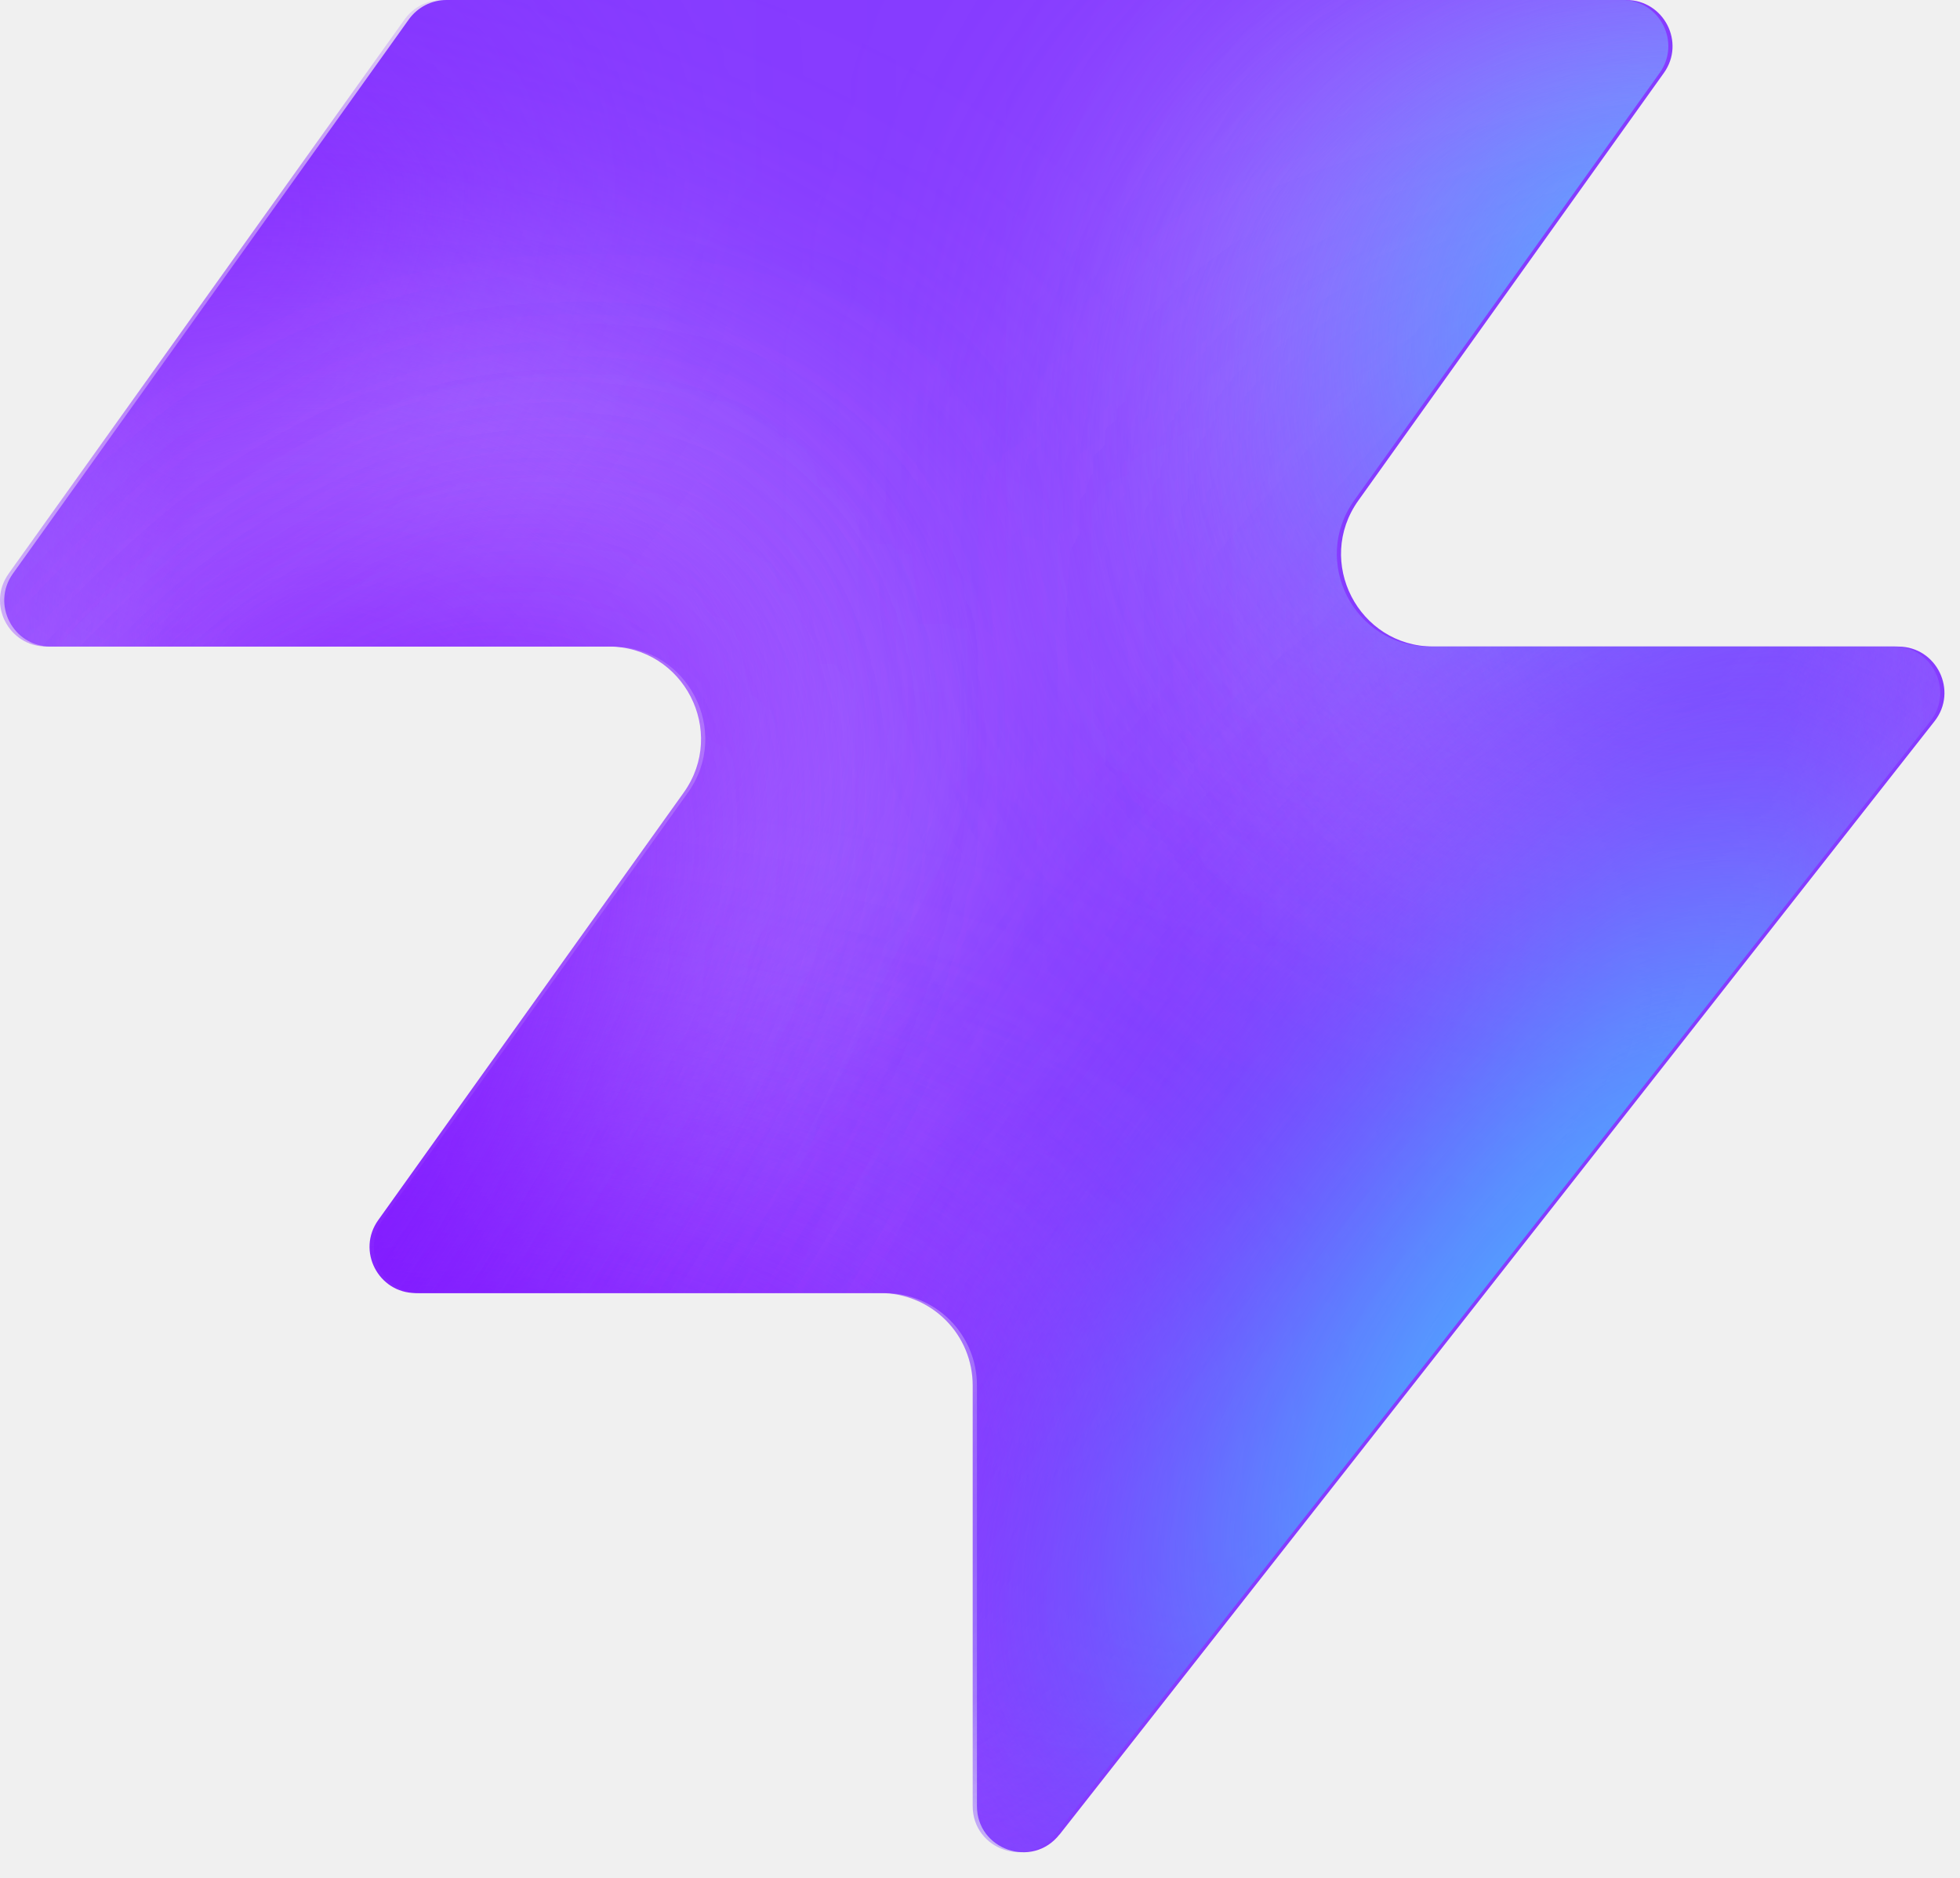
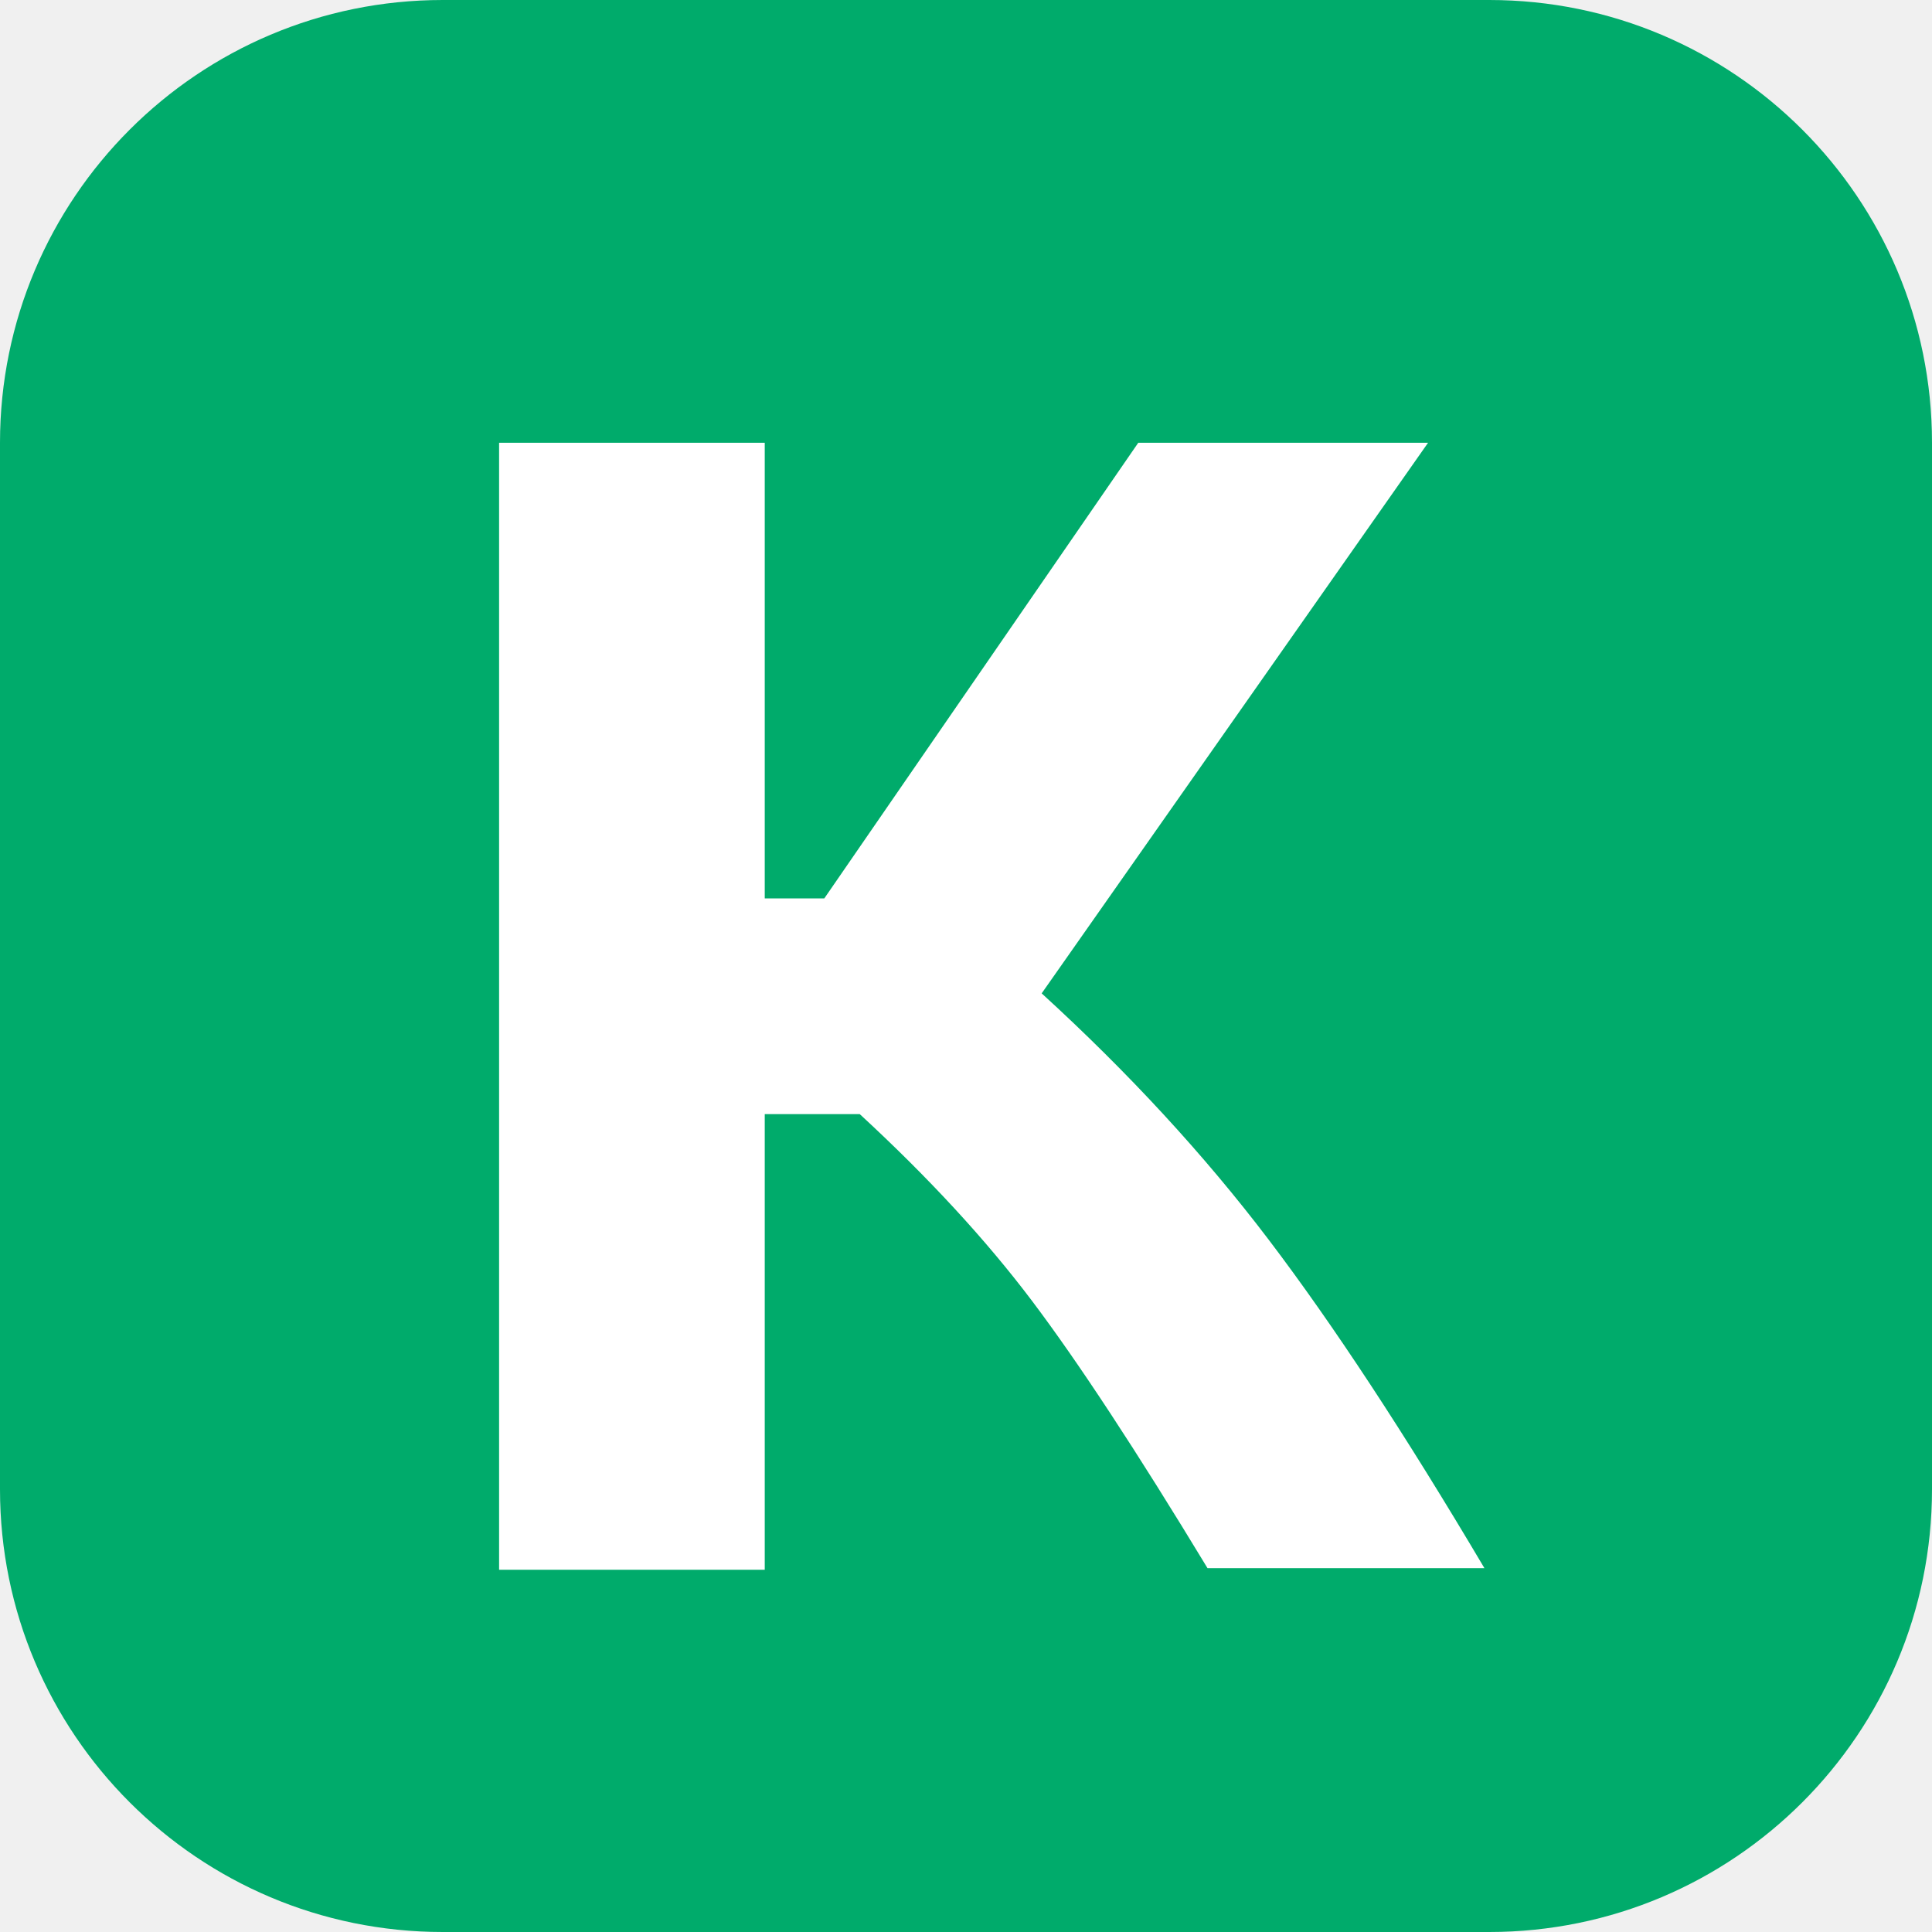
- <svg xmlns="http://www.w3.org/2000/svg" width="48" height="46" fill="none" viewBox="0 0 48 46">
-   <path fill="#863bff" d="M25.946 44.938c-.664.845-2.021.375-2.021-.698V33.937a2.26 2.26 0 0 0-2.262-2.262H10.287c-.92 0-1.456-1.04-.92-1.788l7.48-10.471c1.07-1.497 0-3.578-1.842-3.578H1.237c-.92 0-1.456-1.04-.92-1.788L10.013.474c.214-.297.556-.474.92-.474h28.894c.92 0 1.456 1.04.92 1.788l-7.48 10.471c-1.07 1.498 0 3.579 1.842 3.579h11.377c.943 0 1.473 1.088.89 1.83L25.947 44.94z" style="fill:#863bff;fill:color(display-p3 .525 .23 1);fill-opacity:1" />
-   <mask id="a" width="48" height="46" x="0" y="0" maskUnits="userSpaceOnUse" style="mask-type:alpha">
-     <path fill="#000" d="M25.842 44.938c-.664.844-2.021.375-2.021-.698V33.937a2.26 2.26 0 0 0-2.262-2.262H10.183c-.92 0-1.456-1.04-.92-1.788l7.48-10.471c1.07-1.498 0-3.579-1.842-3.579H1.133c-.92 0-1.456-1.04-.92-1.787L9.91.473c.214-.297.556-.474.92-.474h28.894c.92 0 1.456 1.04.92 1.788l-7.48 10.471c-1.07 1.498 0 3.578 1.842 3.578h11.377c.943 0 1.473 1.088.89 1.832L25.843 44.94z" style="fill:#000;fill-opacity:1" />
-   </mask>
-   <g mask="url(#a)">
-     <g filter="url(#b)">
-       <ellipse cx="5.508" cy="14.704" fill="#ede6ff" rx="5.508" ry="14.704" style="fill:#ede6ff;fill:color(display-p3 .927 .903 1);fill-opacity:1" transform="matrix(.00324 1 1 -.00324 -4.47 31.516)" />
-     </g>
-     <g filter="url(#c)">
-       <ellipse cx="10.399" cy="29.851" fill="#ede6ff" rx="10.399" ry="29.851" style="fill:#ede6ff;fill:color(display-p3 .927 .903 1);fill-opacity:1" transform="matrix(.00324 1 1 -.00324 -39.328 7.883)" />
-     </g>
-     <g filter="url(#d)">
-       <ellipse cx="5.508" cy="30.487" fill="#7e14ff" rx="5.508" ry="30.487" style="fill:#7e14ff;fill:color(display-p3 .492 .077 1);fill-opacity:1" transform="rotate(89.814 -25.913 -14.639)scale(1 -1)" />
-     </g>
-     <g filter="url(#e)">
-       <ellipse cx="5.508" cy="30.599" fill="#7e14ff" rx="5.508" ry="30.599" style="fill:#7e14ff;fill:color(display-p3 .492 .077 1);fill-opacity:1" transform="rotate(89.814 -32.644 -3.334)scale(1 -1)" />
-     </g>
-     <g filter="url(#f)">
-       <ellipse cx="5.508" cy="30.599" fill="#7e14ff" rx="5.508" ry="30.599" style="fill:#7e14ff;fill:color(display-p3 .492 .077 1);fill-opacity:1" transform="matrix(.00324 1 1 -.00324 -34.34 30.47)" />
-     </g>
-     <g filter="url(#g)">
-       <ellipse cx="14.072" cy="22.078" fill="#ede6ff" rx="14.072" ry="22.078" style="fill:#ede6ff;fill:color(display-p3 .927 .903 1);fill-opacity:1" transform="rotate(93.35 24.506 48.493)scale(-1 1)" />
-     </g>
-     <g filter="url(#h)">
-       <ellipse cx="3.47" cy="21.501" fill="#7e14ff" rx="3.47" ry="21.501" style="fill:#7e14ff;fill:color(display-p3 .492 .077 1);fill-opacity:1" transform="rotate(89.009 28.708 47.59)scale(-1 1)" />
-     </g>
-     <g filter="url(#i)">
-       <ellipse cx="3.47" cy="21.501" fill="#7e14ff" rx="3.47" ry="21.501" style="fill:#7e14ff;fill:color(display-p3 .492 .077 1);fill-opacity:1" transform="rotate(89.009 28.708 47.59)scale(-1 1)" />
-     </g>
-     <g filter="url(#j)">
-       <ellipse cx=".387" cy="8.972" fill="#7e14ff" rx="4.407" ry="29.108" style="fill:#7e14ff;fill:color(display-p3 .492 .077 1);fill-opacity:1" transform="rotate(39.51 .387 8.972)" />
-     </g>
-     <g filter="url(#k)">
-       <ellipse cx="47.523" cy="-6.092" fill="#7e14ff" rx="4.407" ry="29.108" style="fill:#7e14ff;fill:color(display-p3 .492 .077 1);fill-opacity:1" transform="rotate(37.892 47.523 -6.092)" />
-     </g>
-     <g filter="url(#l)">
-       <ellipse cx="41.412" cy="6.333" fill="#47bfff" rx="5.971" ry="9.665" style="fill:#47bfff;fill:color(display-p3 .28 .748 1);fill-opacity:1" transform="rotate(37.892 41.412 6.333)" />
-     </g>
-     <g filter="url(#m)">
-       <ellipse cx="-1.879" cy="38.332" fill="#7e14ff" rx="4.407" ry="29.108" style="fill:#7e14ff;fill:color(display-p3 .492 .077 1);fill-opacity:1" transform="rotate(37.892 -1.88 38.332)" />
-     </g>
-     <g filter="url(#n)">
-       <ellipse cx="-1.879" cy="38.332" fill="#7e14ff" rx="4.407" ry="29.108" style="fill:#7e14ff;fill:color(display-p3 .492 .077 1);fill-opacity:1" transform="rotate(37.892 -1.88 38.332)" />
-     </g>
-     <g filter="url(#o)">
-       <ellipse cx="35.651" cy="29.907" fill="#7e14ff" rx="4.407" ry="29.108" style="fill:#7e14ff;fill:color(display-p3 .492 .077 1);fill-opacity:1" transform="rotate(37.892 35.651 29.907)" />
-     </g>
-     <g filter="url(#p)">
-       <ellipse cx="38.418" cy="32.4" fill="#47bfff" rx="5.971" ry="15.297" style="fill:#47bfff;fill:color(display-p3 .28 .748 1);fill-opacity:1" transform="rotate(37.892 38.418 32.4)" />
+ <svg xmlns="http://www.w3.org/2000/svg" width="48" height="48" viewBox="0 0 48 48" fill="none">
+   <g clip-path="url(#clip-path-0_1)">
+     <rect x="0" y="0" width="48" height="48" rx="11" fill="#00AB6B" />
+     <g>
+       <path fill="#FFFFFF" d="M30 38.96Q27.36 34.6 25.64 32.32Q23.92 30.04 21.36 27.68L19 27.68L19 39L12.4 39L12.4 11L19 11L19 22.32L20.48 22.32L28.28 11L35.48 11L25.88 24.68Q29.12 27.64 31.52 30.8Q33.92 33.96 36.88 38.96L30 38.96Z" />
    </g>
  </g>
  <defs>
-     <filter id="b" width="60.045" height="41.654" x="-19.77" y="16.149" color-interpolation-filters="sRGB" filterUnits="userSpaceOnUse">
-       <feFlood flood-opacity="0" result="BackgroundImageFix" />
-       <feBlend in="SourceGraphic" in2="BackgroundImageFix" result="shape" />
-       <feGaussianBlur result="effect1_foregroundBlur_2002_17158" stdDeviation="7.659" />
-     </filter>
-     <filter id="c" width="90.34" height="51.437" x="-54.613" y="-7.533" color-interpolation-filters="sRGB" filterUnits="userSpaceOnUse">
-       <feFlood flood-opacity="0" result="BackgroundImageFix" />
-       <feBlend in="SourceGraphic" in2="BackgroundImageFix" result="shape" />
-       <feGaussianBlur result="effect1_foregroundBlur_2002_17158" stdDeviation="7.659" />
-     </filter>
-     <filter id="d" width="79.355" height="29.4" x="-49.64" y="2.03" color-interpolation-filters="sRGB" filterUnits="userSpaceOnUse">
-       <feFlood flood-opacity="0" result="BackgroundImageFix" />
-       <feBlend in="SourceGraphic" in2="BackgroundImageFix" result="shape" />
-       <feGaussianBlur result="effect1_foregroundBlur_2002_17158" stdDeviation="4.596" />
-     </filter>
-     <filter id="e" width="79.579" height="29.4" x="-45.045" y="20.029" color-interpolation-filters="sRGB" filterUnits="userSpaceOnUse">
-       <feFlood flood-opacity="0" result="BackgroundImageFix" />
-       <feBlend in="SourceGraphic" in2="BackgroundImageFix" result="shape" />
-       <feGaussianBlur result="effect1_foregroundBlur_2002_17158" stdDeviation="4.596" />
-     </filter>
-     <filter id="f" width="79.579" height="29.4" x="-43.513" y="21.178" color-interpolation-filters="sRGB" filterUnits="userSpaceOnUse">
-       <feFlood flood-opacity="0" result="BackgroundImageFix" />
-       <feBlend in="SourceGraphic" in2="BackgroundImageFix" result="shape" />
-       <feGaussianBlur result="effect1_foregroundBlur_2002_17158" stdDeviation="4.596" />
-     </filter>
-     <filter id="g" width="74.749" height="58.852" x="15.756" y="-17.901" color-interpolation-filters="sRGB" filterUnits="userSpaceOnUse">
-       <feFlood flood-opacity="0" result="BackgroundImageFix" />
-       <feBlend in="SourceGraphic" in2="BackgroundImageFix" result="shape" />
-       <feGaussianBlur result="effect1_foregroundBlur_2002_17158" stdDeviation="7.659" />
-     </filter>
-     <filter id="h" width="61.377" height="25.362" x="23.548" y="2.284" color-interpolation-filters="sRGB" filterUnits="userSpaceOnUse">
-       <feFlood flood-opacity="0" result="BackgroundImageFix" />
-       <feBlend in="SourceGraphic" in2="BackgroundImageFix" result="shape" />
-       <feGaussianBlur result="effect1_foregroundBlur_2002_17158" stdDeviation="4.596" />
-     </filter>
-     <filter id="i" width="61.377" height="25.362" x="23.548" y="2.284" color-interpolation-filters="sRGB" filterUnits="userSpaceOnUse">
-       <feFlood flood-opacity="0" result="BackgroundImageFix" />
-       <feBlend in="SourceGraphic" in2="BackgroundImageFix" result="shape" />
-       <feGaussianBlur result="effect1_foregroundBlur_2002_17158" stdDeviation="4.596" />
-     </filter>
-     <filter id="j" width="56.045" height="63.649" x="-27.636" y="-22.853" color-interpolation-filters="sRGB" filterUnits="userSpaceOnUse">
-       <feFlood flood-opacity="0" result="BackgroundImageFix" />
-       <feBlend in="SourceGraphic" in2="BackgroundImageFix" result="shape" />
-       <feGaussianBlur result="effect1_foregroundBlur_2002_17158" stdDeviation="4.596" />
-     </filter>
-     <filter id="k" width="54.814" height="64.646" x="20.116" y="-38.415" color-interpolation-filters="sRGB" filterUnits="userSpaceOnUse">
-       <feFlood flood-opacity="0" result="BackgroundImageFix" />
-       <feBlend in="SourceGraphic" in2="BackgroundImageFix" result="shape" />
-       <feGaussianBlur result="effect1_foregroundBlur_2002_17158" stdDeviation="4.596" />
-     </filter>
-     <filter id="l" width="33.541" height="35.313" x="24.641" y="-11.323" color-interpolation-filters="sRGB" filterUnits="userSpaceOnUse">
-       <feFlood flood-opacity="0" result="BackgroundImageFix" />
-       <feBlend in="SourceGraphic" in2="BackgroundImageFix" result="shape" />
-       <feGaussianBlur result="effect1_foregroundBlur_2002_17158" stdDeviation="4.596" />
-     </filter>
-     <filter id="m" width="54.814" height="64.646" x="-29.286" y="6.009" color-interpolation-filters="sRGB" filterUnits="userSpaceOnUse">
-       <feFlood flood-opacity="0" result="BackgroundImageFix" />
-       <feBlend in="SourceGraphic" in2="BackgroundImageFix" result="shape" />
-       <feGaussianBlur result="effect1_foregroundBlur_2002_17158" stdDeviation="4.596" />
-     </filter>
-     <filter id="n" width="54.814" height="64.646" x="-29.286" y="6.009" color-interpolation-filters="sRGB" filterUnits="userSpaceOnUse">
-       <feFlood flood-opacity="0" result="BackgroundImageFix" />
-       <feBlend in="SourceGraphic" in2="BackgroundImageFix" result="shape" />
-       <feGaussianBlur result="effect1_foregroundBlur_2002_17158" stdDeviation="4.596" />
-     </filter>
-     <filter id="o" width="54.814" height="64.646" x="8.244" y="-2.416" color-interpolation-filters="sRGB" filterUnits="userSpaceOnUse">
-       <feFlood flood-opacity="0" result="BackgroundImageFix" />
-       <feBlend in="SourceGraphic" in2="BackgroundImageFix" result="shape" />
-       <feGaussianBlur result="effect1_foregroundBlur_2002_17158" stdDeviation="4.596" />
-     </filter>
-     <filter id="p" width="39.409" height="43.623" x="18.713" y="10.588" color-interpolation-filters="sRGB" filterUnits="userSpaceOnUse">
-       <feFlood flood-opacity="0" result="BackgroundImageFix" />
-       <feBlend in="SourceGraphic" in2="BackgroundImageFix" result="shape" />
-       <feGaussianBlur result="effect1_foregroundBlur_2002_17158" stdDeviation="4.596" />
-     </filter>
+     <clipPath id="clip-path-0_1">
+       <path d="M0 48L48 48L48 0L0 0L0 48Z" fill="white" />
+     </clipPath>
  </defs>
</svg>
